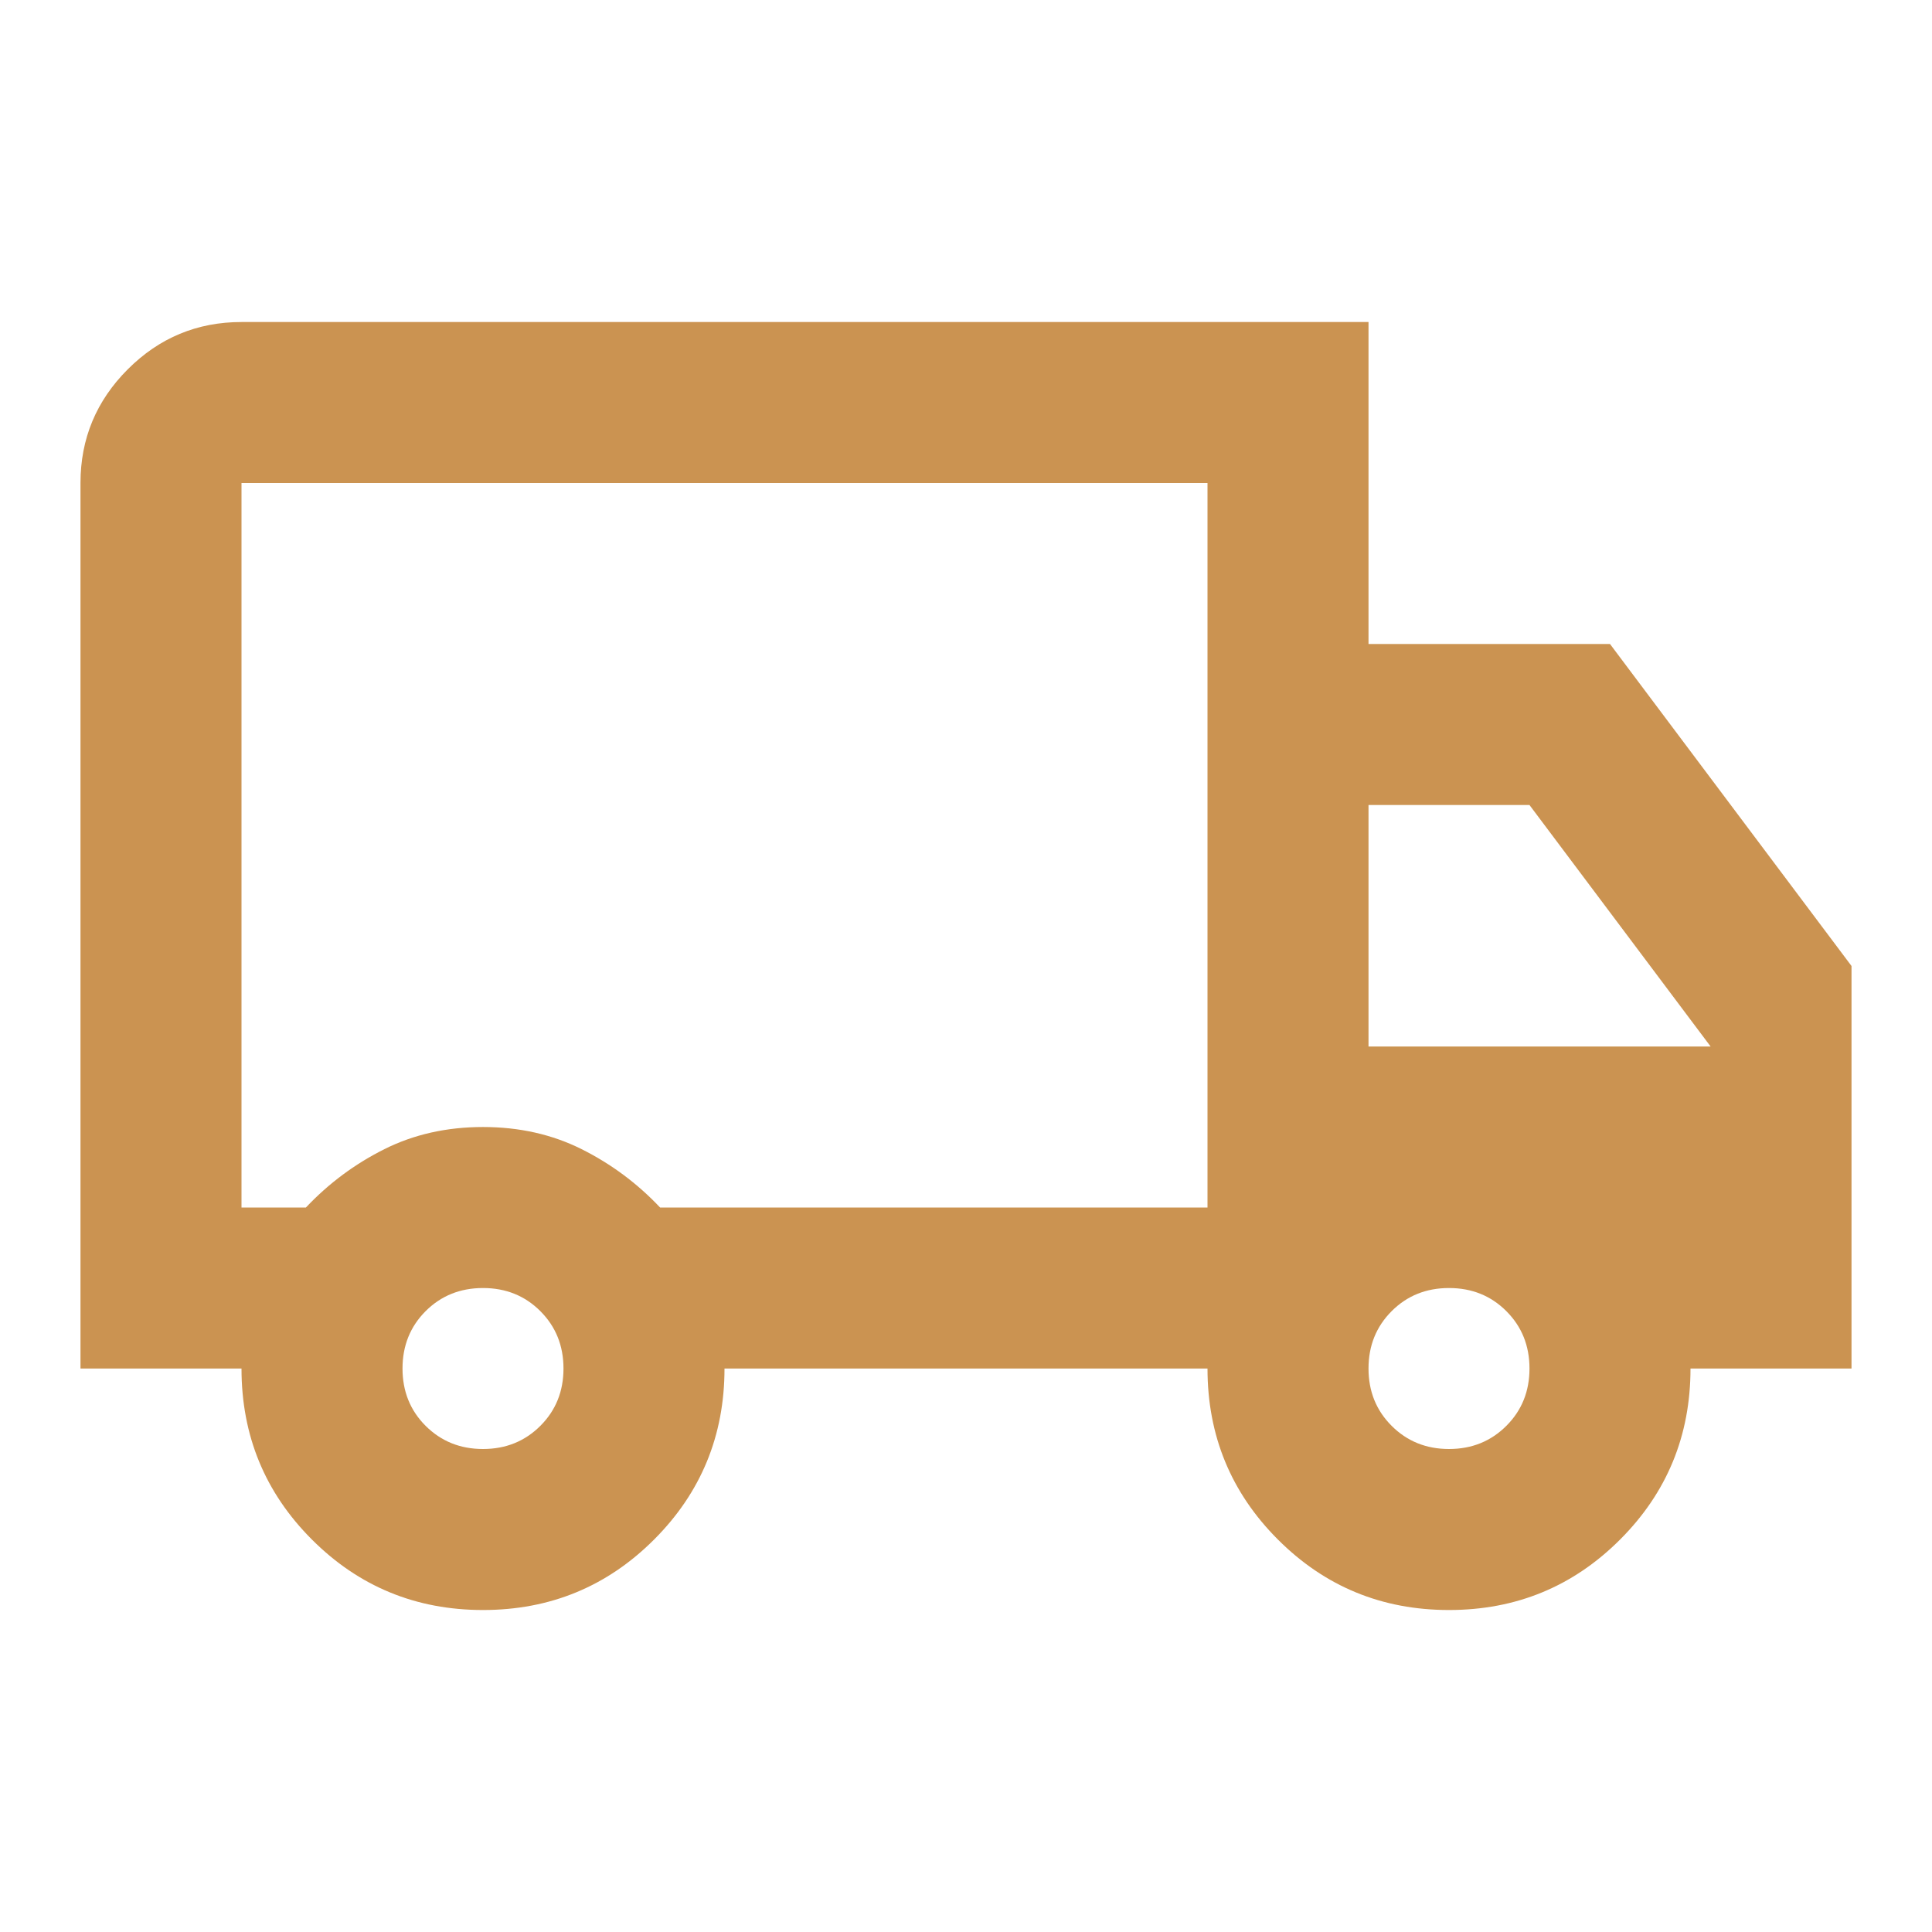
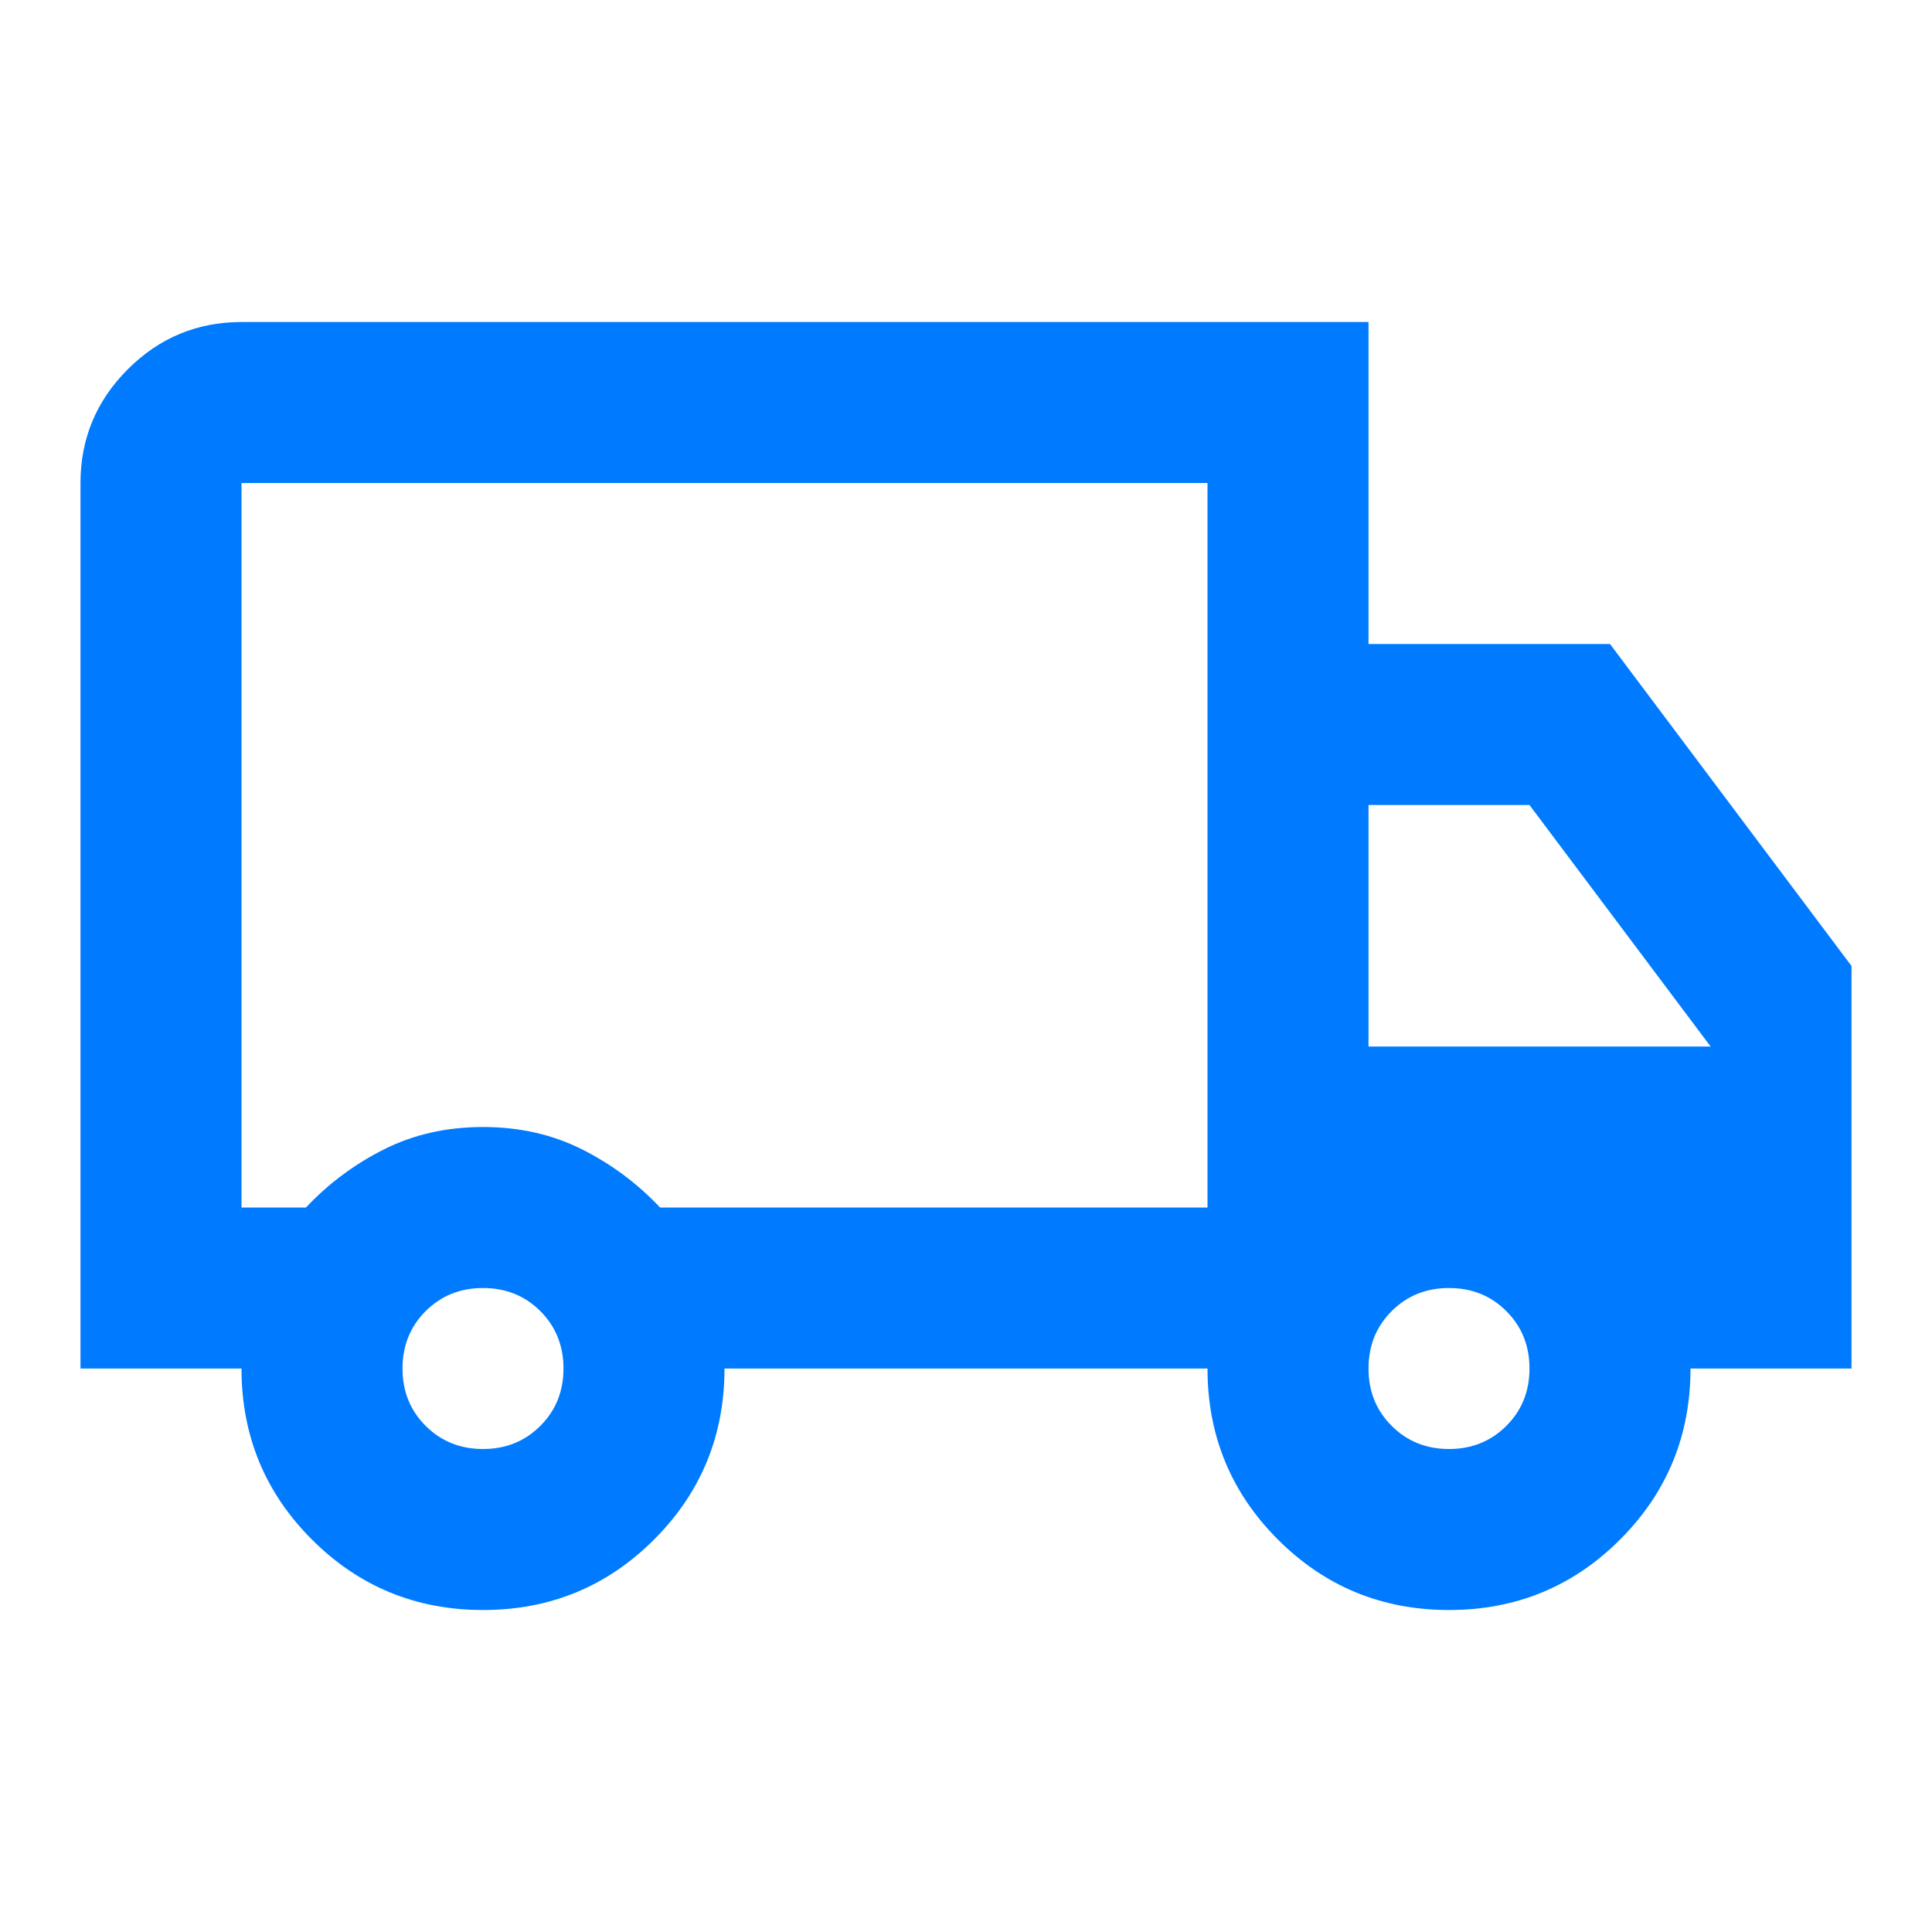
<svg xmlns="http://www.w3.org/2000/svg" width="50" height="50" viewBox="0 0 50 50" fill="none">
  <g id="local_shipping 2">
-     <path id="Vector" d="M12.5 41.667C10.764 41.667 9.288 41.059 8.073 39.844C6.858 38.629 6.25 37.153 6.25 35.417H2.083V12.5C2.083 11.354 2.491 10.373 3.307 9.557C4.123 8.741 5.104 8.334 6.25 8.334H35.417V16.667H41.667L47.917 25V35.417H43.75C43.75 37.153 43.142 38.629 41.927 39.844C40.712 41.059 39.236 41.667 37.5 41.667C35.764 41.667 34.288 41.059 33.073 39.844C31.858 38.629 31.25 37.153 31.25 35.417H18.75C18.75 37.153 18.142 38.629 16.927 39.844C15.712 41.059 14.236 41.667 12.5 41.667ZM12.5 37.5C13.09 37.5 13.585 37.3 13.984 36.901C14.384 36.502 14.583 36.007 14.583 35.417C14.583 34.827 14.384 34.332 13.984 33.932C13.585 33.533 13.09 33.334 12.5 33.334C11.91 33.334 11.415 33.533 11.015 33.932C10.616 34.332 10.417 34.827 10.417 35.417C10.417 36.007 10.616 36.502 11.015 36.901C11.415 37.3 11.91 37.5 12.5 37.5ZM6.25 31.25H7.917C8.507 30.625 9.184 30.122 9.948 29.74C10.712 29.358 11.562 29.167 12.5 29.167C13.437 29.167 14.288 29.358 15.052 29.74C15.816 30.122 16.493 30.625 17.083 31.25H31.25V12.5H6.25V31.25ZM37.5 37.5C38.09 37.5 38.585 37.3 38.984 36.901C39.384 36.502 39.583 36.007 39.583 35.417C39.583 34.827 39.384 34.332 38.984 33.932C38.585 33.533 38.09 33.334 37.5 33.334C36.91 33.334 36.415 33.533 36.016 33.932C35.616 34.332 35.417 34.827 35.417 35.417C35.417 36.007 35.616 36.502 36.016 36.901C36.415 37.3 36.91 37.5 37.5 37.5ZM35.417 27.084H44.271L39.583 20.834H35.417V27.084Z" fill="#CB9351" />
+     <path id="Vector" d="M12.5 41.667C10.764 41.667 9.288 41.059 8.073 39.844C6.858 38.629 6.25 37.153 6.25 35.417H2.083V12.5C2.083 11.354 2.491 10.373 3.307 9.557C4.123 8.741 5.104 8.334 6.25 8.334H35.417V16.667H41.667L47.917 25V35.417H43.75C43.75 37.153 43.142 38.629 41.927 39.844C40.712 41.059 39.236 41.667 37.5 41.667C35.764 41.667 34.288 41.059 33.073 39.844C31.858 38.629 31.25 37.153 31.25 35.417H18.75C18.75 37.153 18.142 38.629 16.927 39.844C15.712 41.059 14.236 41.667 12.5 41.667ZM12.5 37.5C13.09 37.5 13.585 37.3 13.984 36.901C14.384 36.502 14.583 36.007 14.583 35.417C14.583 34.827 14.384 34.332 13.984 33.932C13.585 33.533 13.09 33.334 12.5 33.334C11.91 33.334 11.415 33.533 11.015 33.932C10.616 34.332 10.417 34.827 10.417 35.417C10.417 36.007 10.616 36.502 11.015 36.901C11.415 37.3 11.91 37.5 12.5 37.5ZM6.25 31.25H7.917C8.507 30.625 9.184 30.122 9.948 29.74C10.712 29.358 11.562 29.167 12.5 29.167C13.437 29.167 14.288 29.358 15.052 29.74C15.816 30.122 16.493 30.625 17.083 31.25H31.25V12.5H6.25V31.25ZM37.5 37.5C38.09 37.5 38.585 37.3 38.984 36.901C39.384 36.502 39.583 36.007 39.583 35.417C39.583 34.827 39.384 34.332 38.984 33.932C38.585 33.533 38.09 33.334 37.5 33.334C36.91 33.334 36.415 33.533 36.016 33.932C35.616 34.332 35.417 34.827 35.417 35.417C35.417 36.007 35.616 36.502 36.016 36.901C36.415 37.3 36.91 37.5 37.5 37.5ZM35.417 27.084H44.271L39.583 20.834H35.417V27.084Z" fill="#007bff" />
  </g>
</svg>
